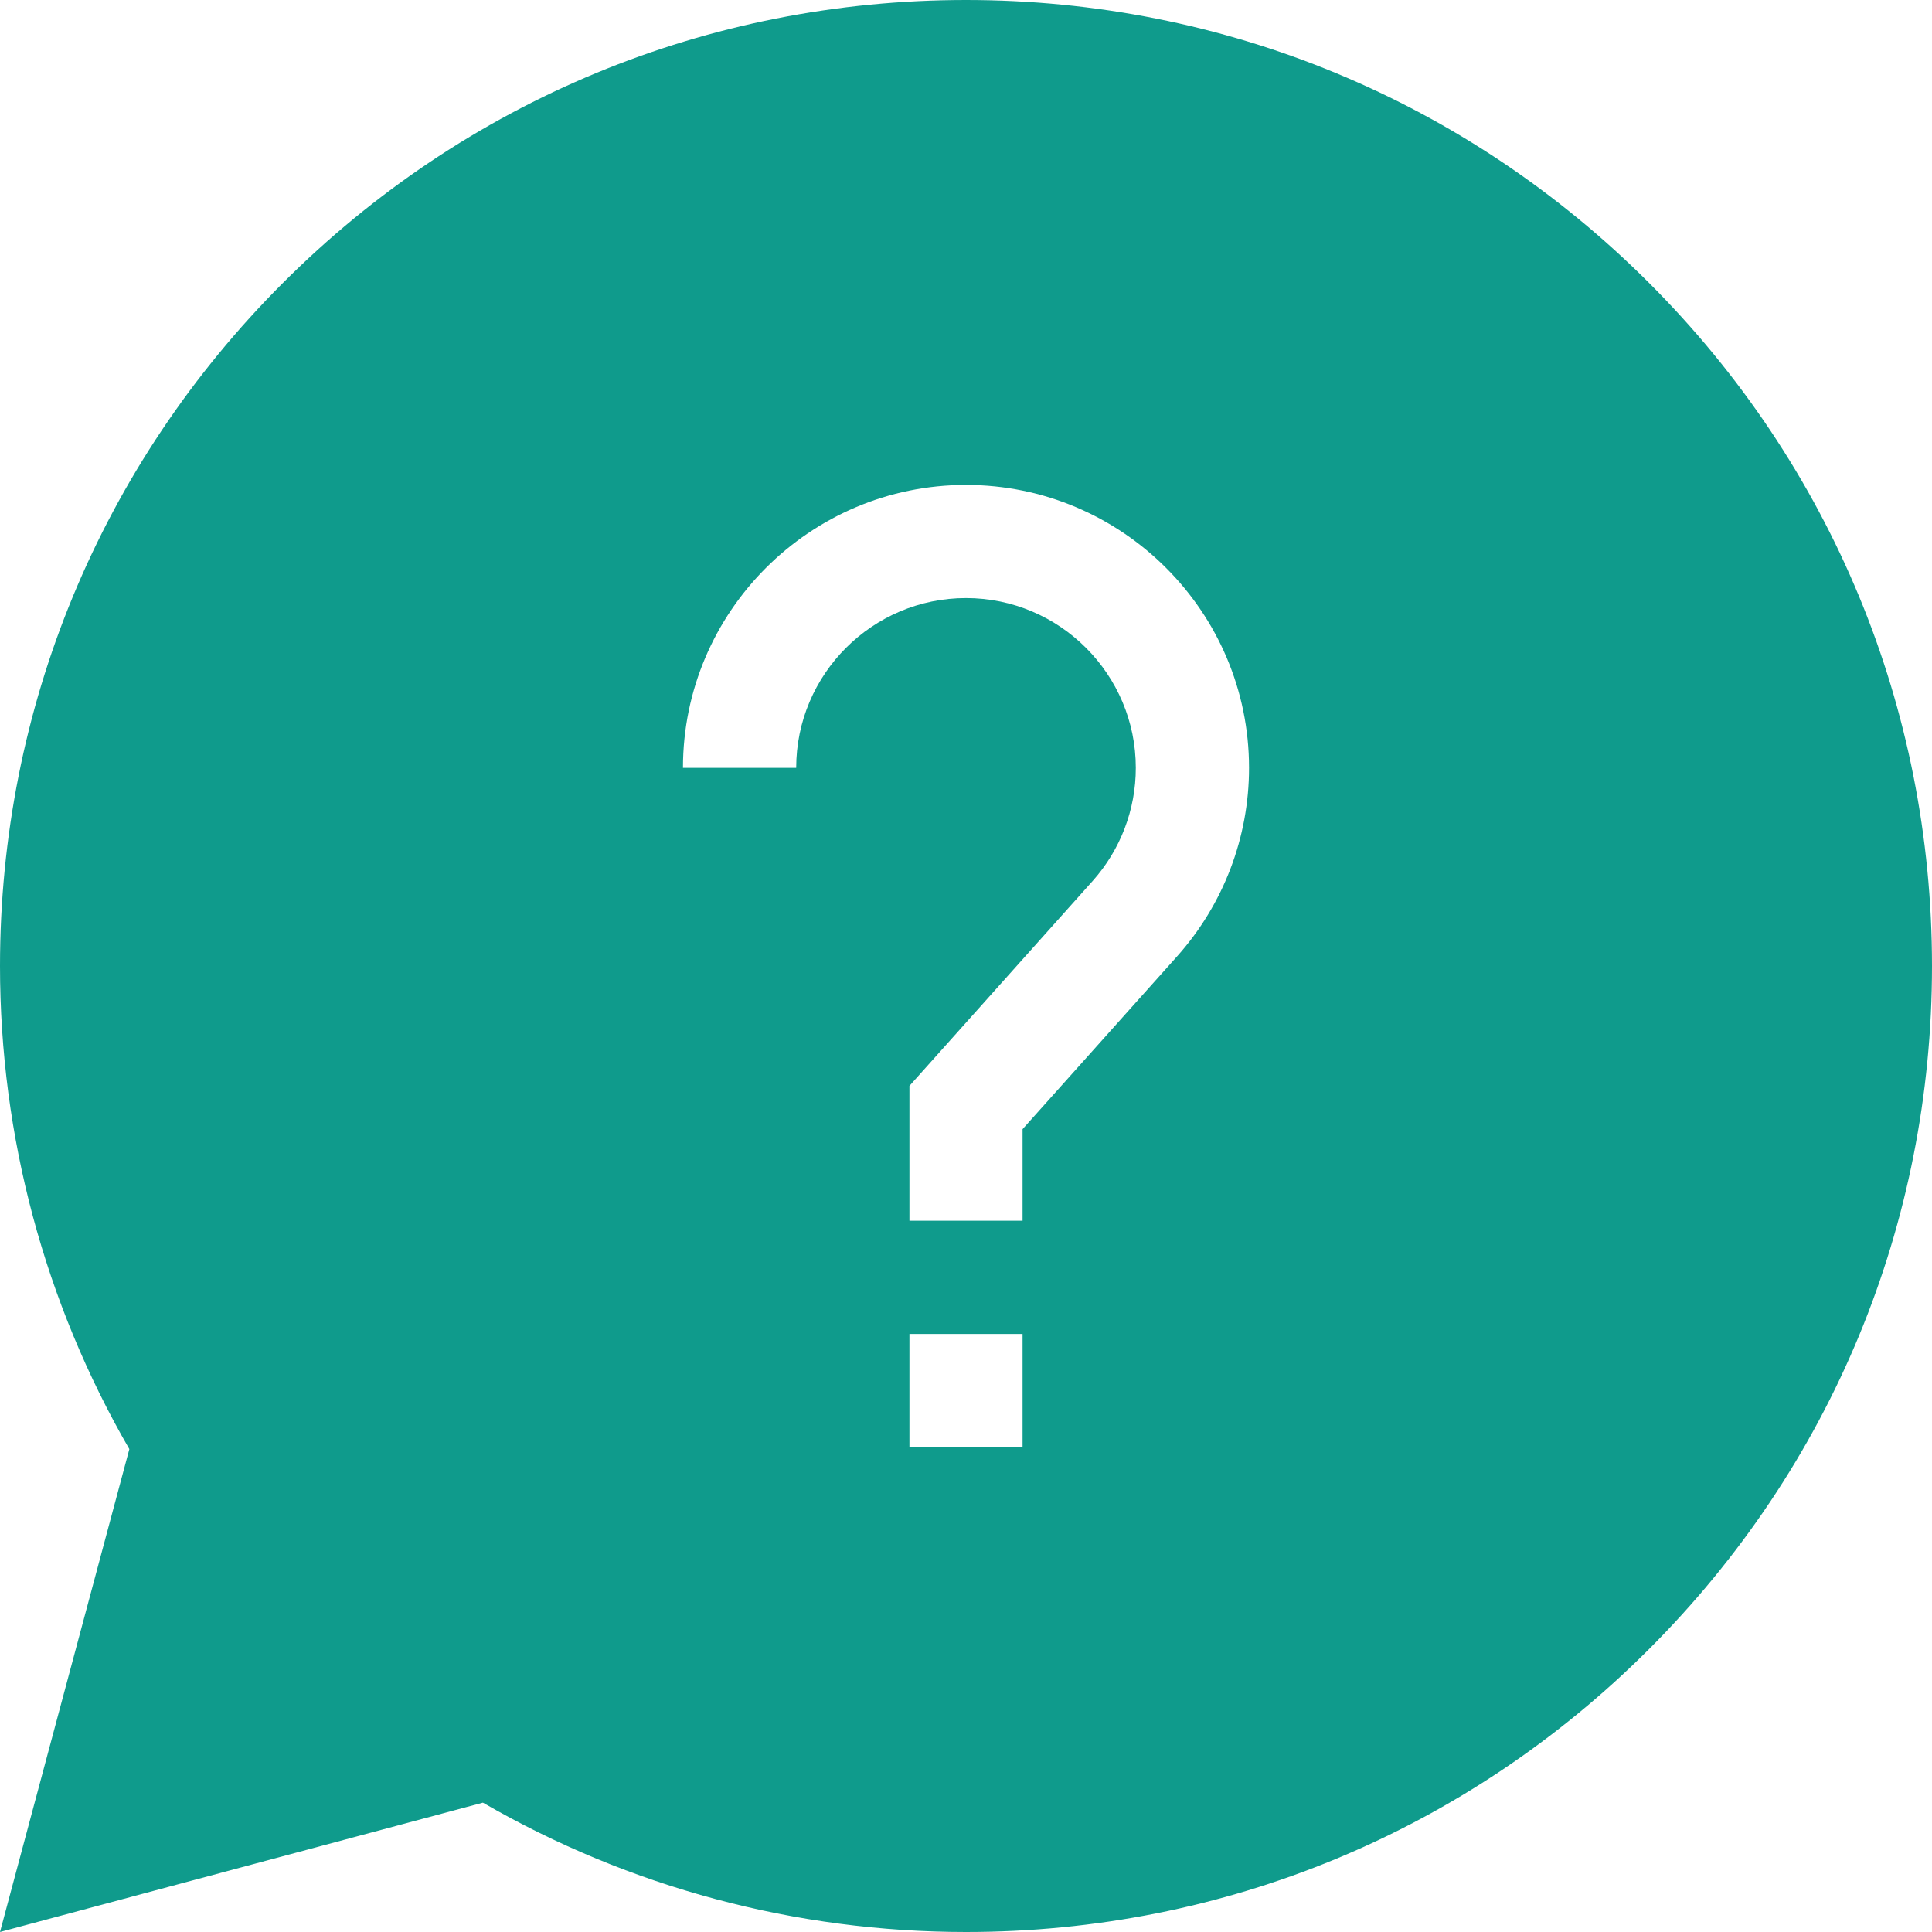
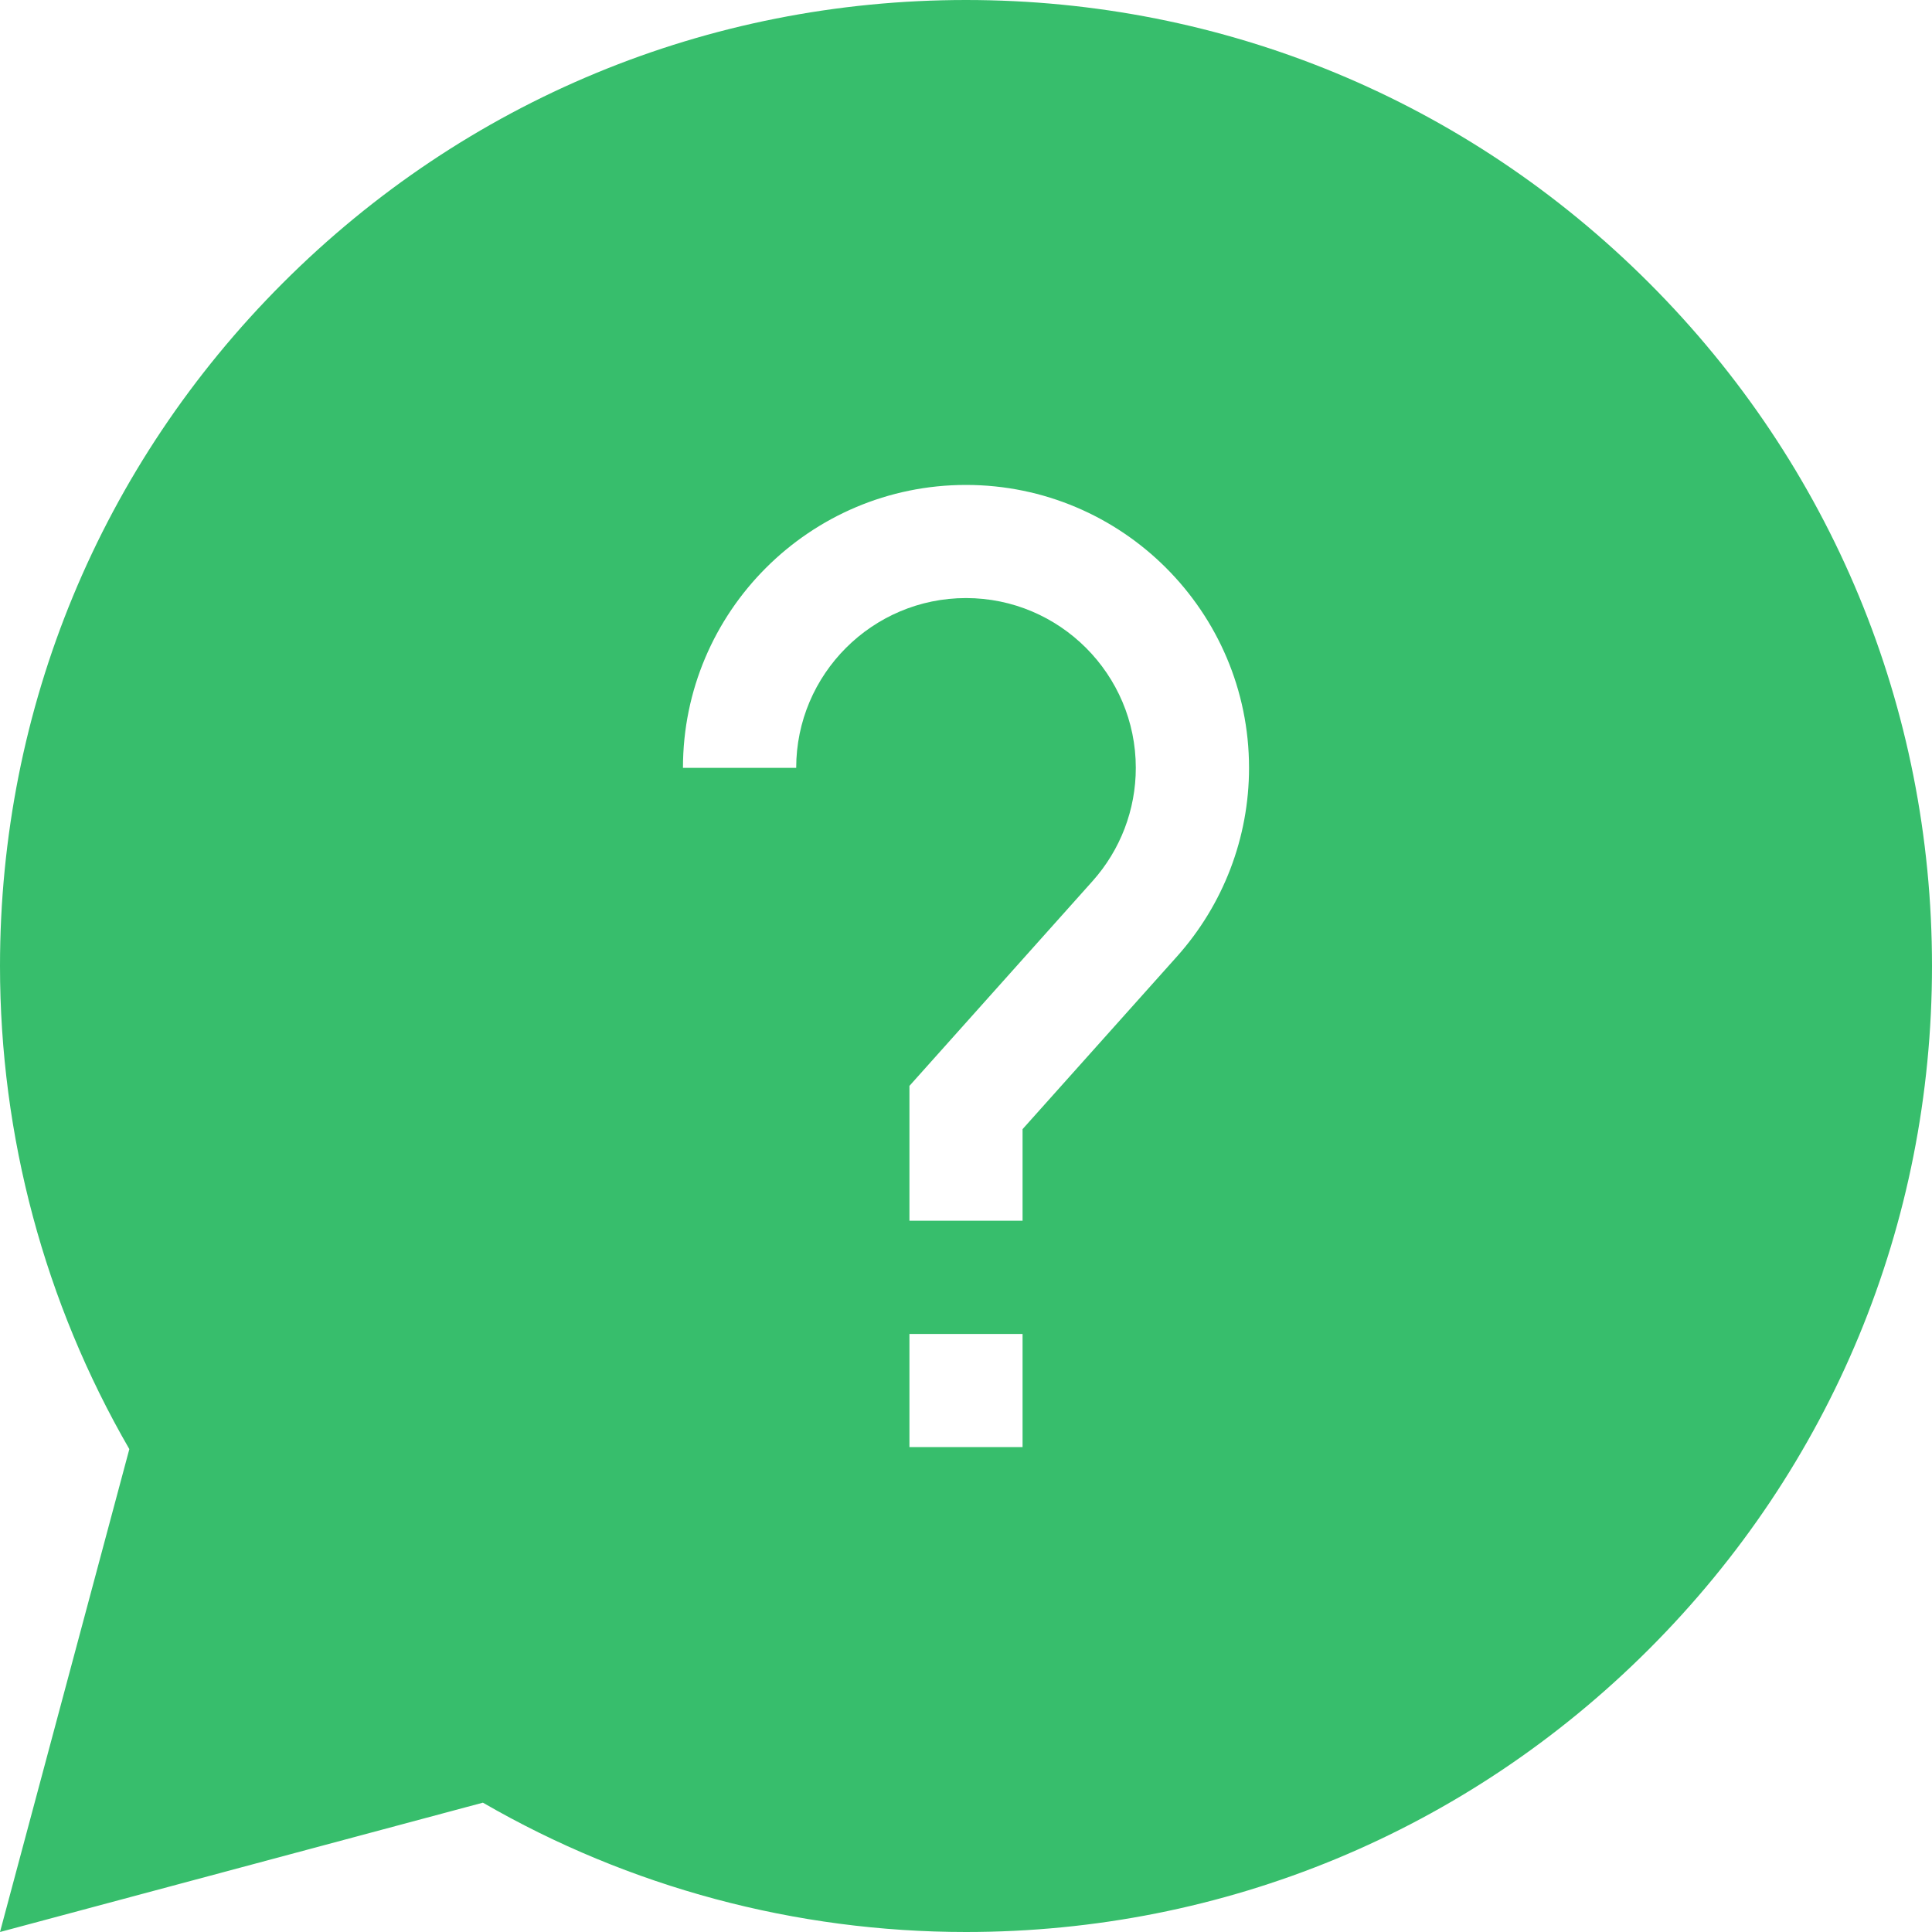
<svg xmlns="http://www.w3.org/2000/svg" width="18" height="18" viewBox="0 0 18 18" fill="none">
-   <path d="M15.364 2.636C13.664 0.936 11.404 0 9 0C6.596 0 4.336 0.936 2.636 2.636C0.936 4.336 0 6.596 0 9C0 10.586 0.416 12.137 1.205 13.501L0 18L4.499 16.795C5.863 17.584 7.414 18 9 18C11.404 18 13.664 17.064 15.364 15.364C17.064 13.664 18 11.404 18 9C18 6.596 17.064 4.336 15.364 2.636ZM9.527 13.482H8.473V12.428H9.527V13.482ZM10.965 8.912L9.527 10.52V11.373H8.473V10.117L10.179 8.209C10.439 7.918 10.582 7.544 10.582 7.154C10.582 6.282 9.872 5.572 9 5.572C8.128 5.572 7.418 6.282 7.418 7.154H6.363C6.363 5.7 7.546 4.518 9 4.518C10.454 4.518 11.637 5.7 11.637 7.154C11.637 7.804 11.398 8.428 10.965 8.912Z" fill="#0F9B8C" />
+   <path d="M15.364 2.636C13.664 0.936 11.404 0 9 0C6.596 0 4.336 0.936 2.636 2.636C0.936 4.336 0 6.596 0 9C0 10.586 0.416 12.137 1.205 13.501L0 18L4.499 16.795C5.863 17.584 7.414 18 9 18C11.404 18 13.664 17.064 15.364 15.364C17.064 13.664 18 11.404 18 9C18 6.596 17.064 4.336 15.364 2.636ZM9.527 13.482H8.473V12.428H9.527V13.482ZM10.965 8.912L9.527 10.52V11.373H8.473V10.117L10.179 8.209C10.439 7.918 10.582 7.544 10.582 7.154C10.582 6.282 9.872 5.572 9 5.572C8.128 5.572 7.418 6.282 7.418 7.154H6.363C6.363 5.7 7.546 4.518 9 4.518C10.454 4.518 11.637 5.7 11.637 7.154C11.637 7.804 11.398 8.428 10.965 8.912Z" fill="#37BE6C" />
</svg>
